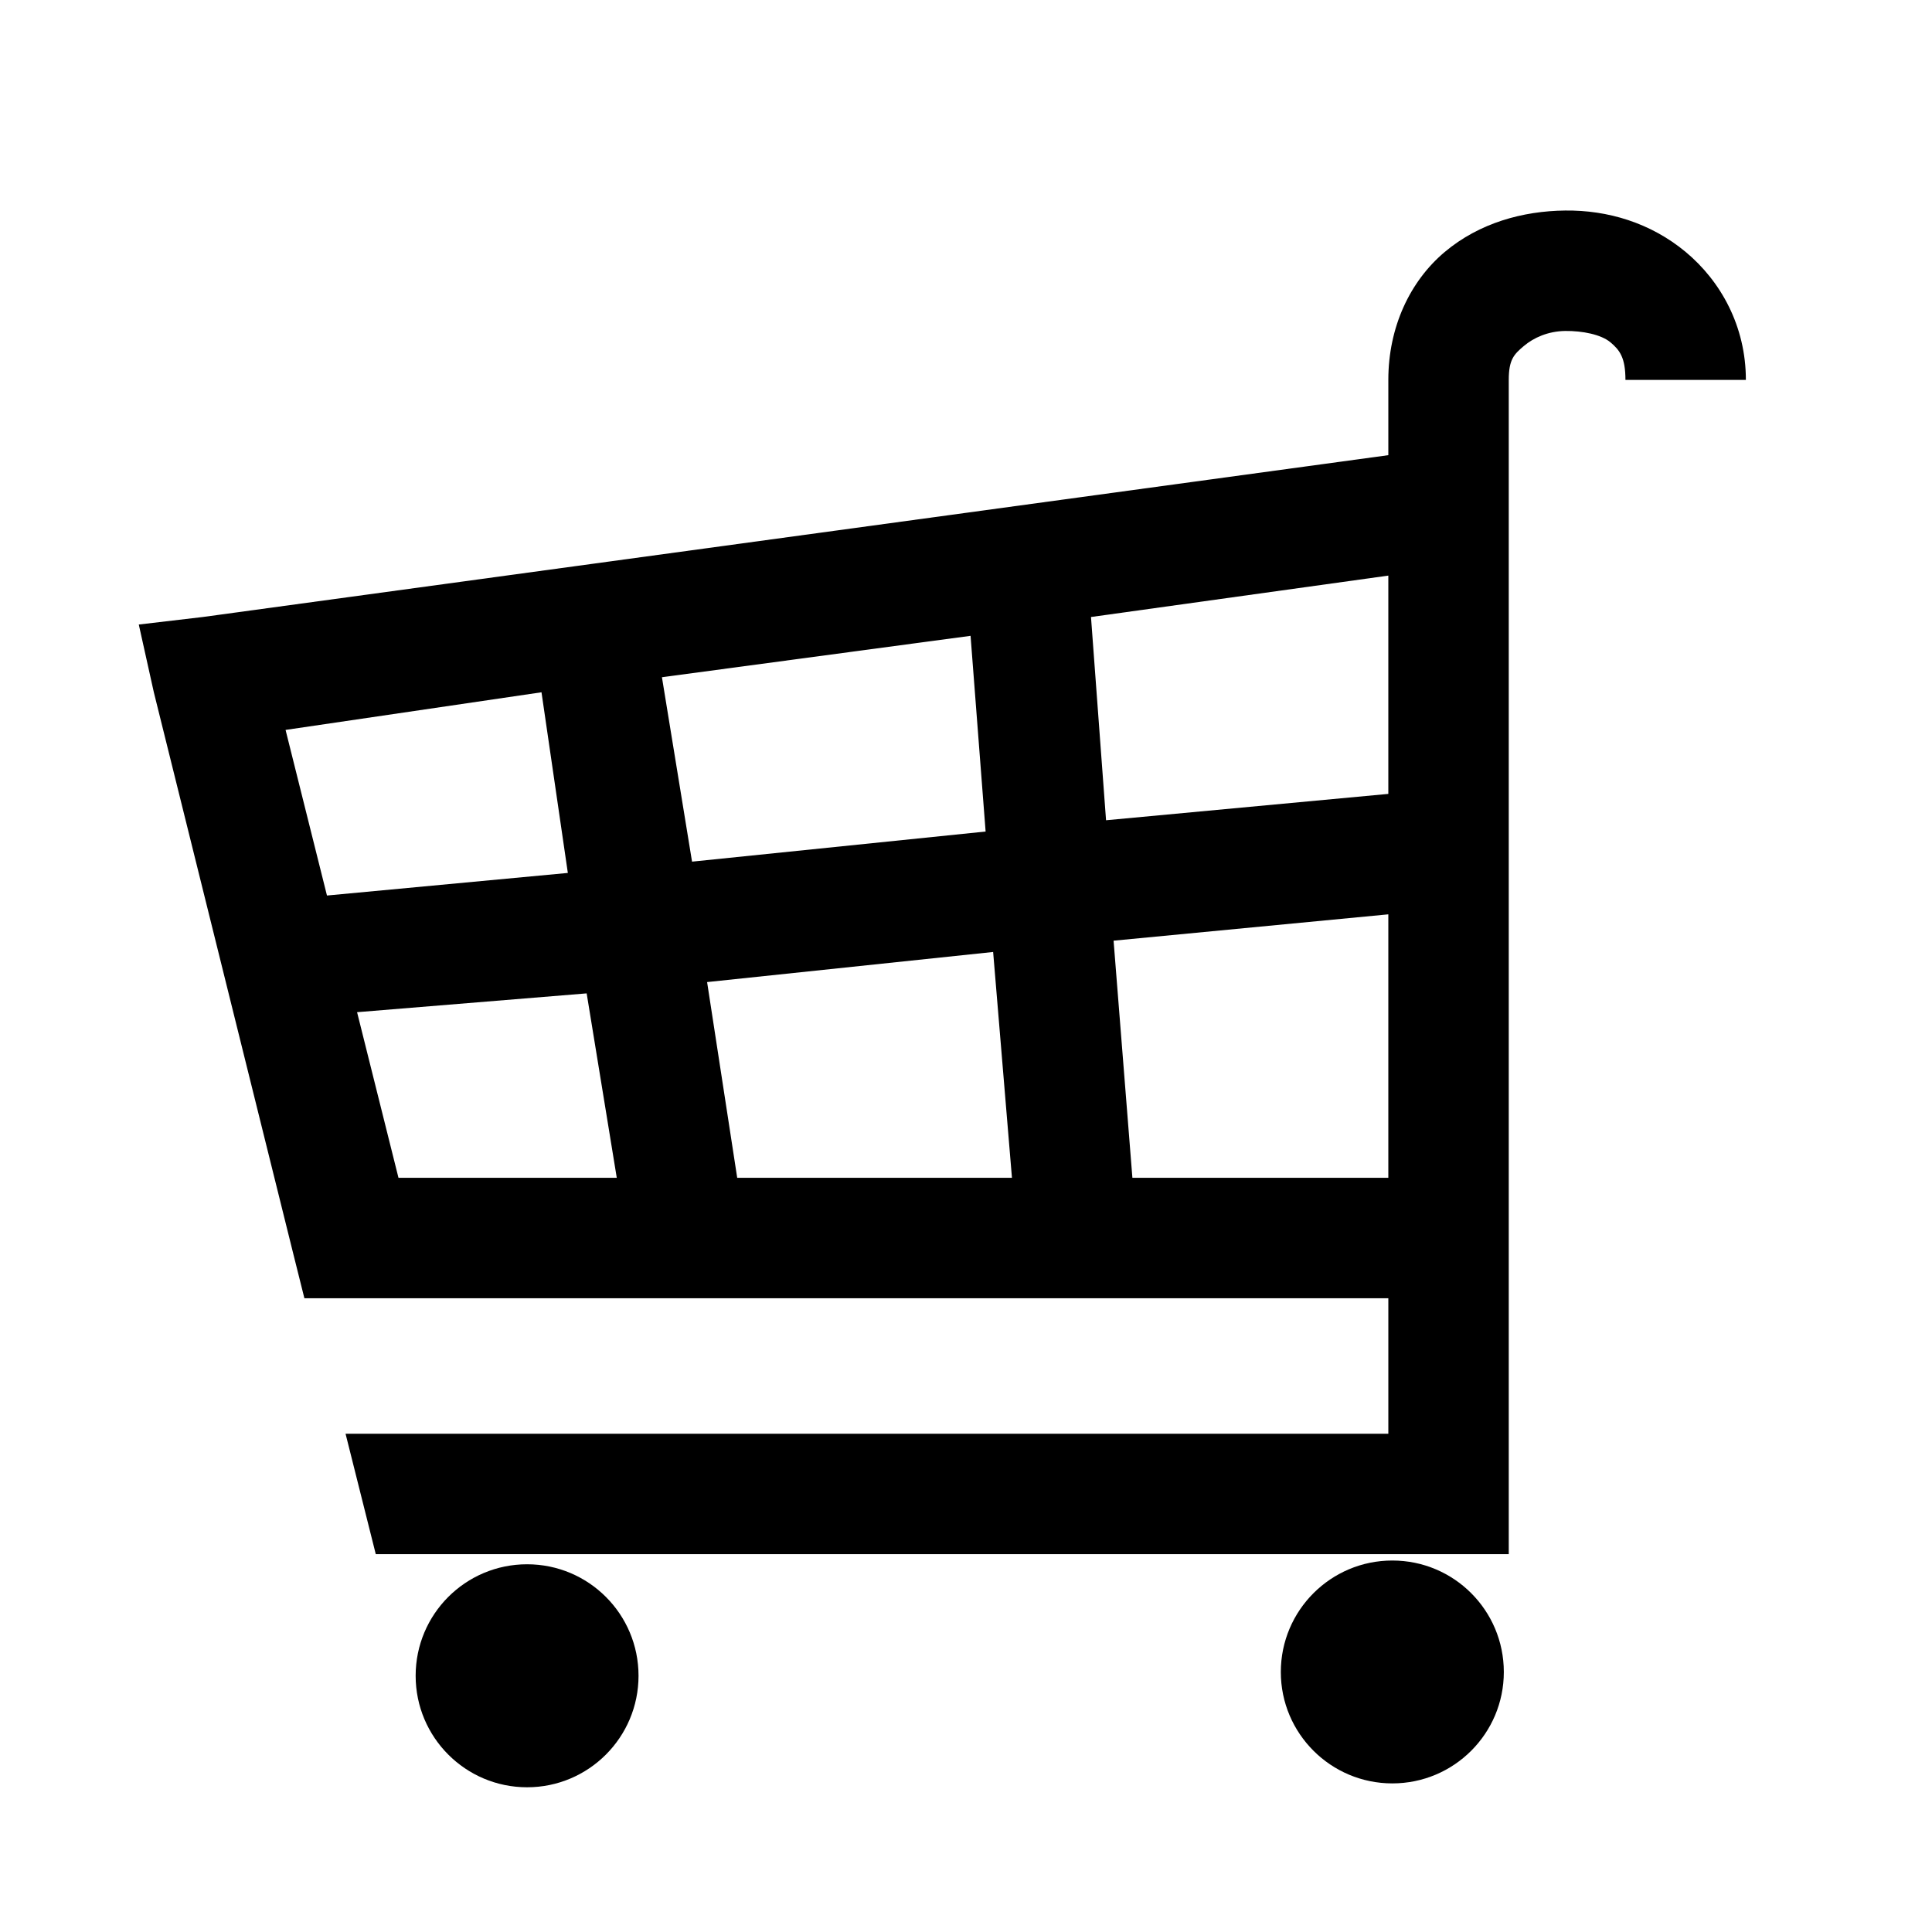
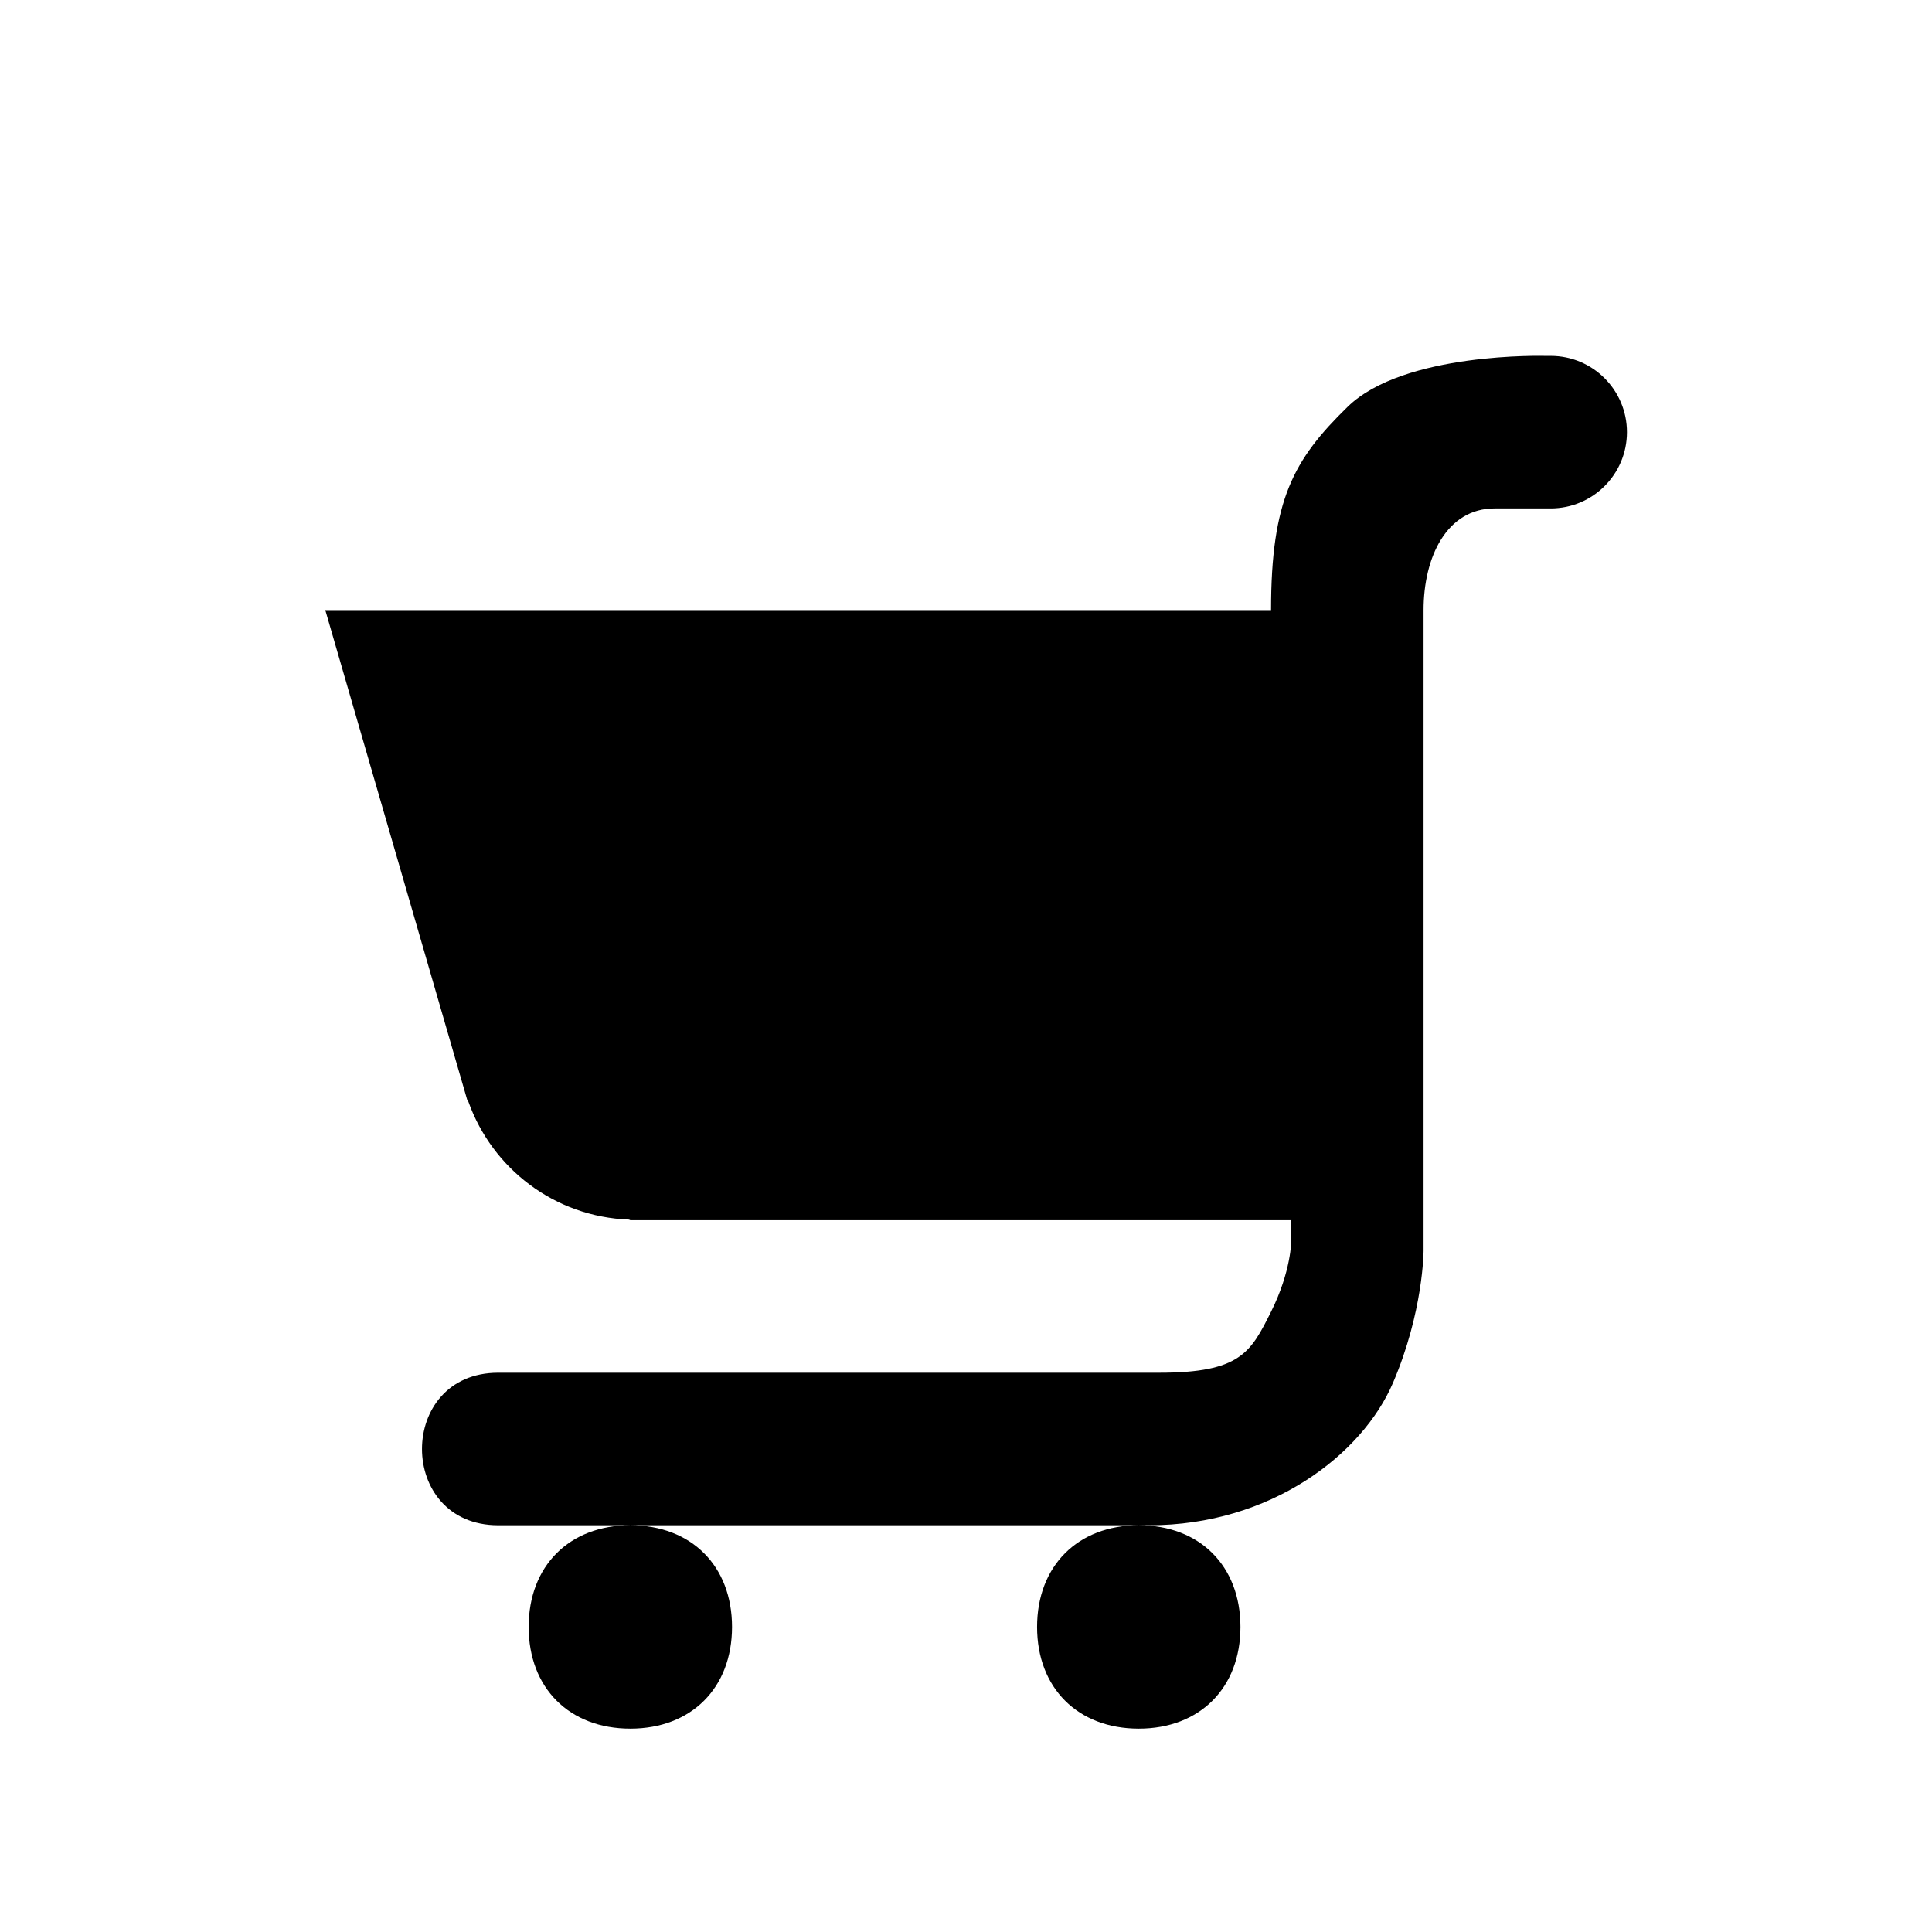
- <svg xmlns="http://www.w3.org/2000/svg" enable-background="new 0 0 579.997 579.997" height="579.997" viewBox="0 0 579.997 579.997" width="579.997">
-   <path d="m506.043 75.631c-10.592-8.793-23.444-12.57-36.155-12.43-12.712.143-25.74 3.689-36.156 12.43-10.416 8.756-16.948 22.527-16.948 38.416v22.598l-355.912 48.584-19.208 2.26 4.52 20.338 41.806 168.352 3.39 13.559h13.558 311.847v40.676h-313.049l9.074 36.156h322.051 18.078v-18.08-58.754-18.078-219.195-21.469-16.947c0-6.109 1.554-7.662 4.52-10.17 2.966-2.506 7.273-4.449 12.429-4.52 5.154-.053 10.733 1.041 13.559 3.391 2.824 2.365 4.52 4.625 4.52 11.299h36.155c-.001-16.119-7.521-29.625-18.079-38.416zm-407.885 193.209l-12.429-49.715 76.831-11.299 7.909 54.234zm21.467 84.74l-12.429-49.715 68.923-5.648 9.039 55.363zm79.092-150.273l92.65-12.43 4.519 58.754-88.13 9.039zm22.597 150.273l-9.039-58.754 85.87-9.039 5.649 67.793zm195.469 0h-76.832l-5.649-71.182 82.481-7.91zm0-115.248l-84.741 7.91-4.52-61.014 89.261-12.43z" fill="param(fill)" fill-opacity="param(fill-opacity)" stroke="param(outline)" stroke-opacity="param(outline-opacity)" stroke-width="param(outline-width)" />
-   <path d="m158.235 469.604c-18.484 0-33.455 14.973-33.455 33.473 0 18.467 14.971 33.473 33.455 33.473s33.455-15.006 33.455-33.473c0-18.501-14.97-33.473-33.455-33.473z" fill="param(fill)" fill-opacity="param(fill-opacity)" stroke="param(outline)" stroke-opacity="param(outline-opacity)" stroke-width="param(outline-width)" />
-   <path d="m417.983 468.475c-18.466 0-33.473 14.971-33.473 33.473 0 18.467 15.007 33.438 33.473 33.438 18.502 0 33.473-14.971 33.473-33.438 0-18.503-14.971-33.473-33.473-33.473z" fill="param(fill)" fill-opacity="param(fill-opacity)" stroke="param(outline)" stroke-opacity="param(outline-opacity)" stroke-width="param(outline-width)" />
+ <svg xmlns="http://www.w3.org/2000/svg" viewBox="0 0 19 19" height="19" width="19">
+   <rect fill="none" x="0" y="0" width="19" height="19" />
+   <path fill="#000" transform="translate(2 2)" d="M 13.199 1.5 C 13.199 1.5 11.809 1.459 11.254 2 C 10.72 2.52 10.5 2.918 10.5 4 L 1.199 4 L 2.594 8.814 C 2.597 8.822 2.604 8.829 2.607 8.836 C 2.842 9.493 3.455 9.967 4.186 9.994 C 4.189 9.995 4.199 10 4.199 10 L 10.699 10 L 10.699 10.199 C 10.699 10.199 10.7 10.5 10.5 10.9 C 10.3 11.3 10.2 11.5 9.4 11.5 L 2.9 11.5 C 1.9 11.5 1.9 13 2.9 13 L 4.1 13 L 4.199 13 L 9.1 13 L 9.199 13 L 9.301 13 C 10.501 13 11.399 12.3 11.699 11.6 C 11.999 10.9 12 10.301 12 10.301 L 12 10 L 12 4 C 12 3.476 12.229 3 12.699 3 L 13.25 3 C 13.664 3 14 2.664 14 2.25 C 14 1.836 13.664 1.5 13.25 1.5 L 13.199 1.5 z M 9.199 13 C 8.599 13 8.199 13.4 8.199 14 C 8.199 14.6 8.599 15 9.199 15 C 9.799 15 10.199 14.6 10.199 14 C 10.199 13.4 9.799 13 9.199 13 z M 4.199 13 C 3.599 13 3.199 13.4 3.199 14 C 3.199 14.6 3.599 15 4.199 15 C 4.799 15 5.199 14.6 5.199 14 C 5.199 13.4 4.799 13 4.199 13 z " />
</svg>
